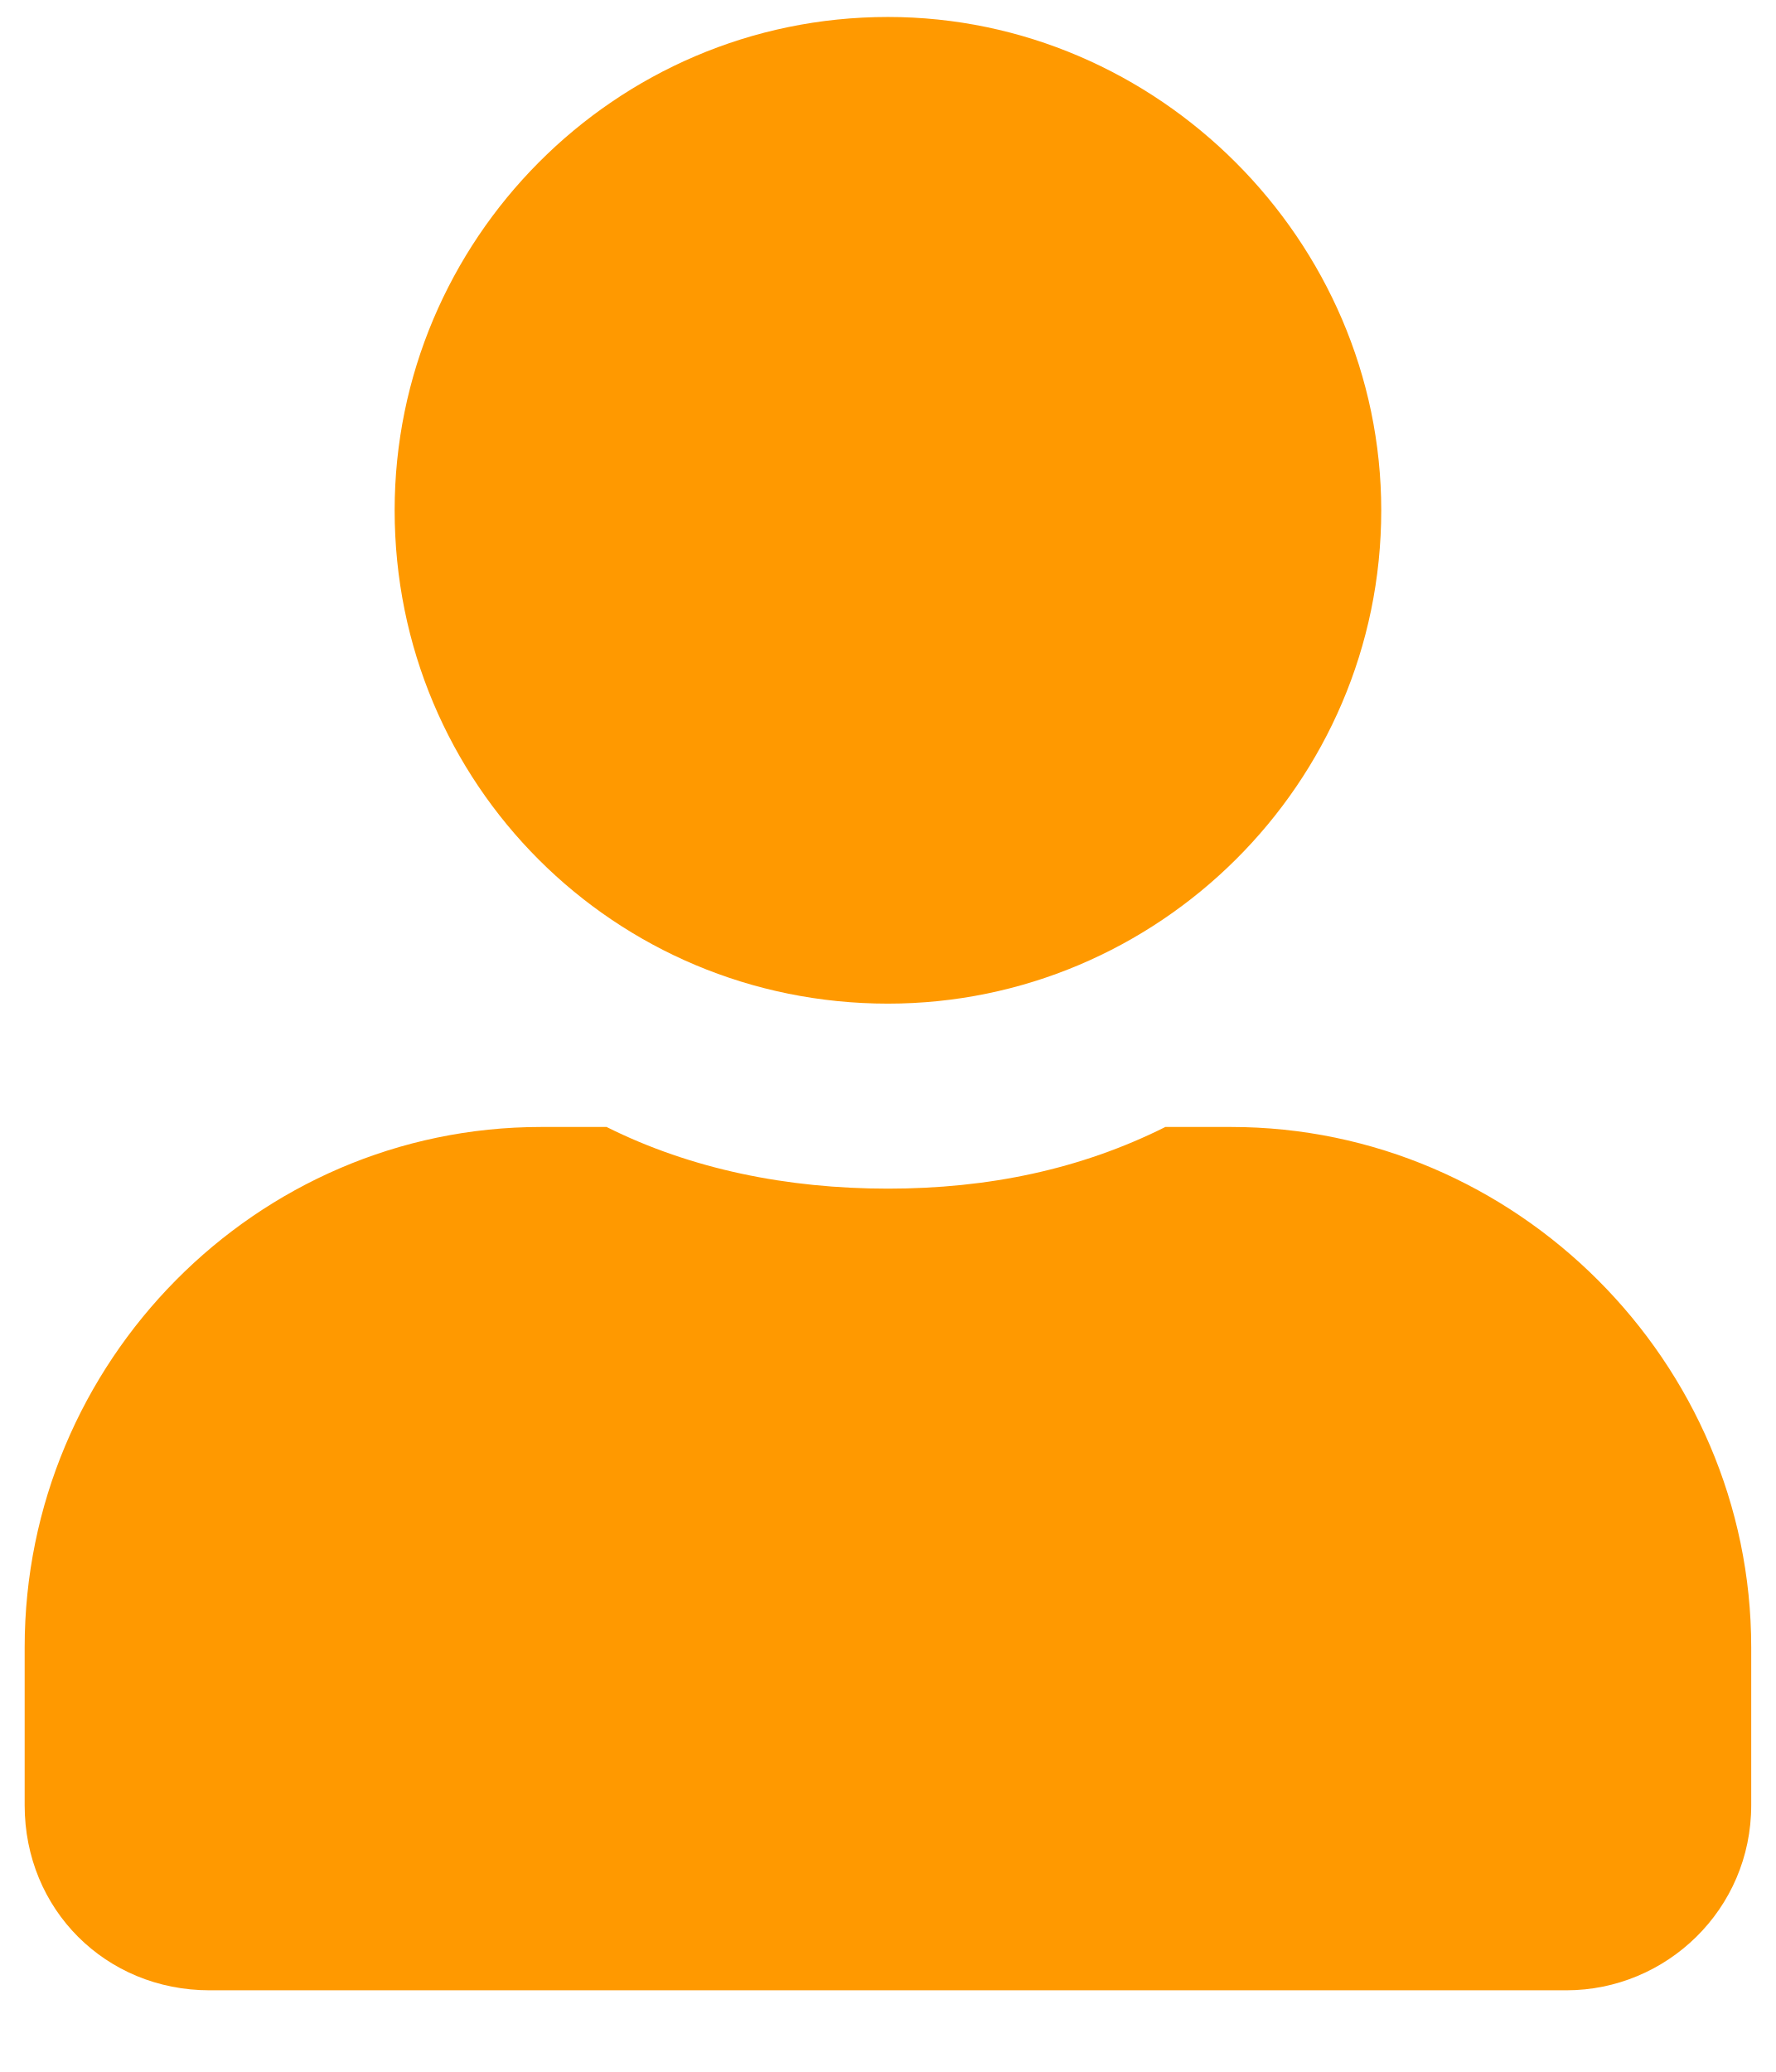
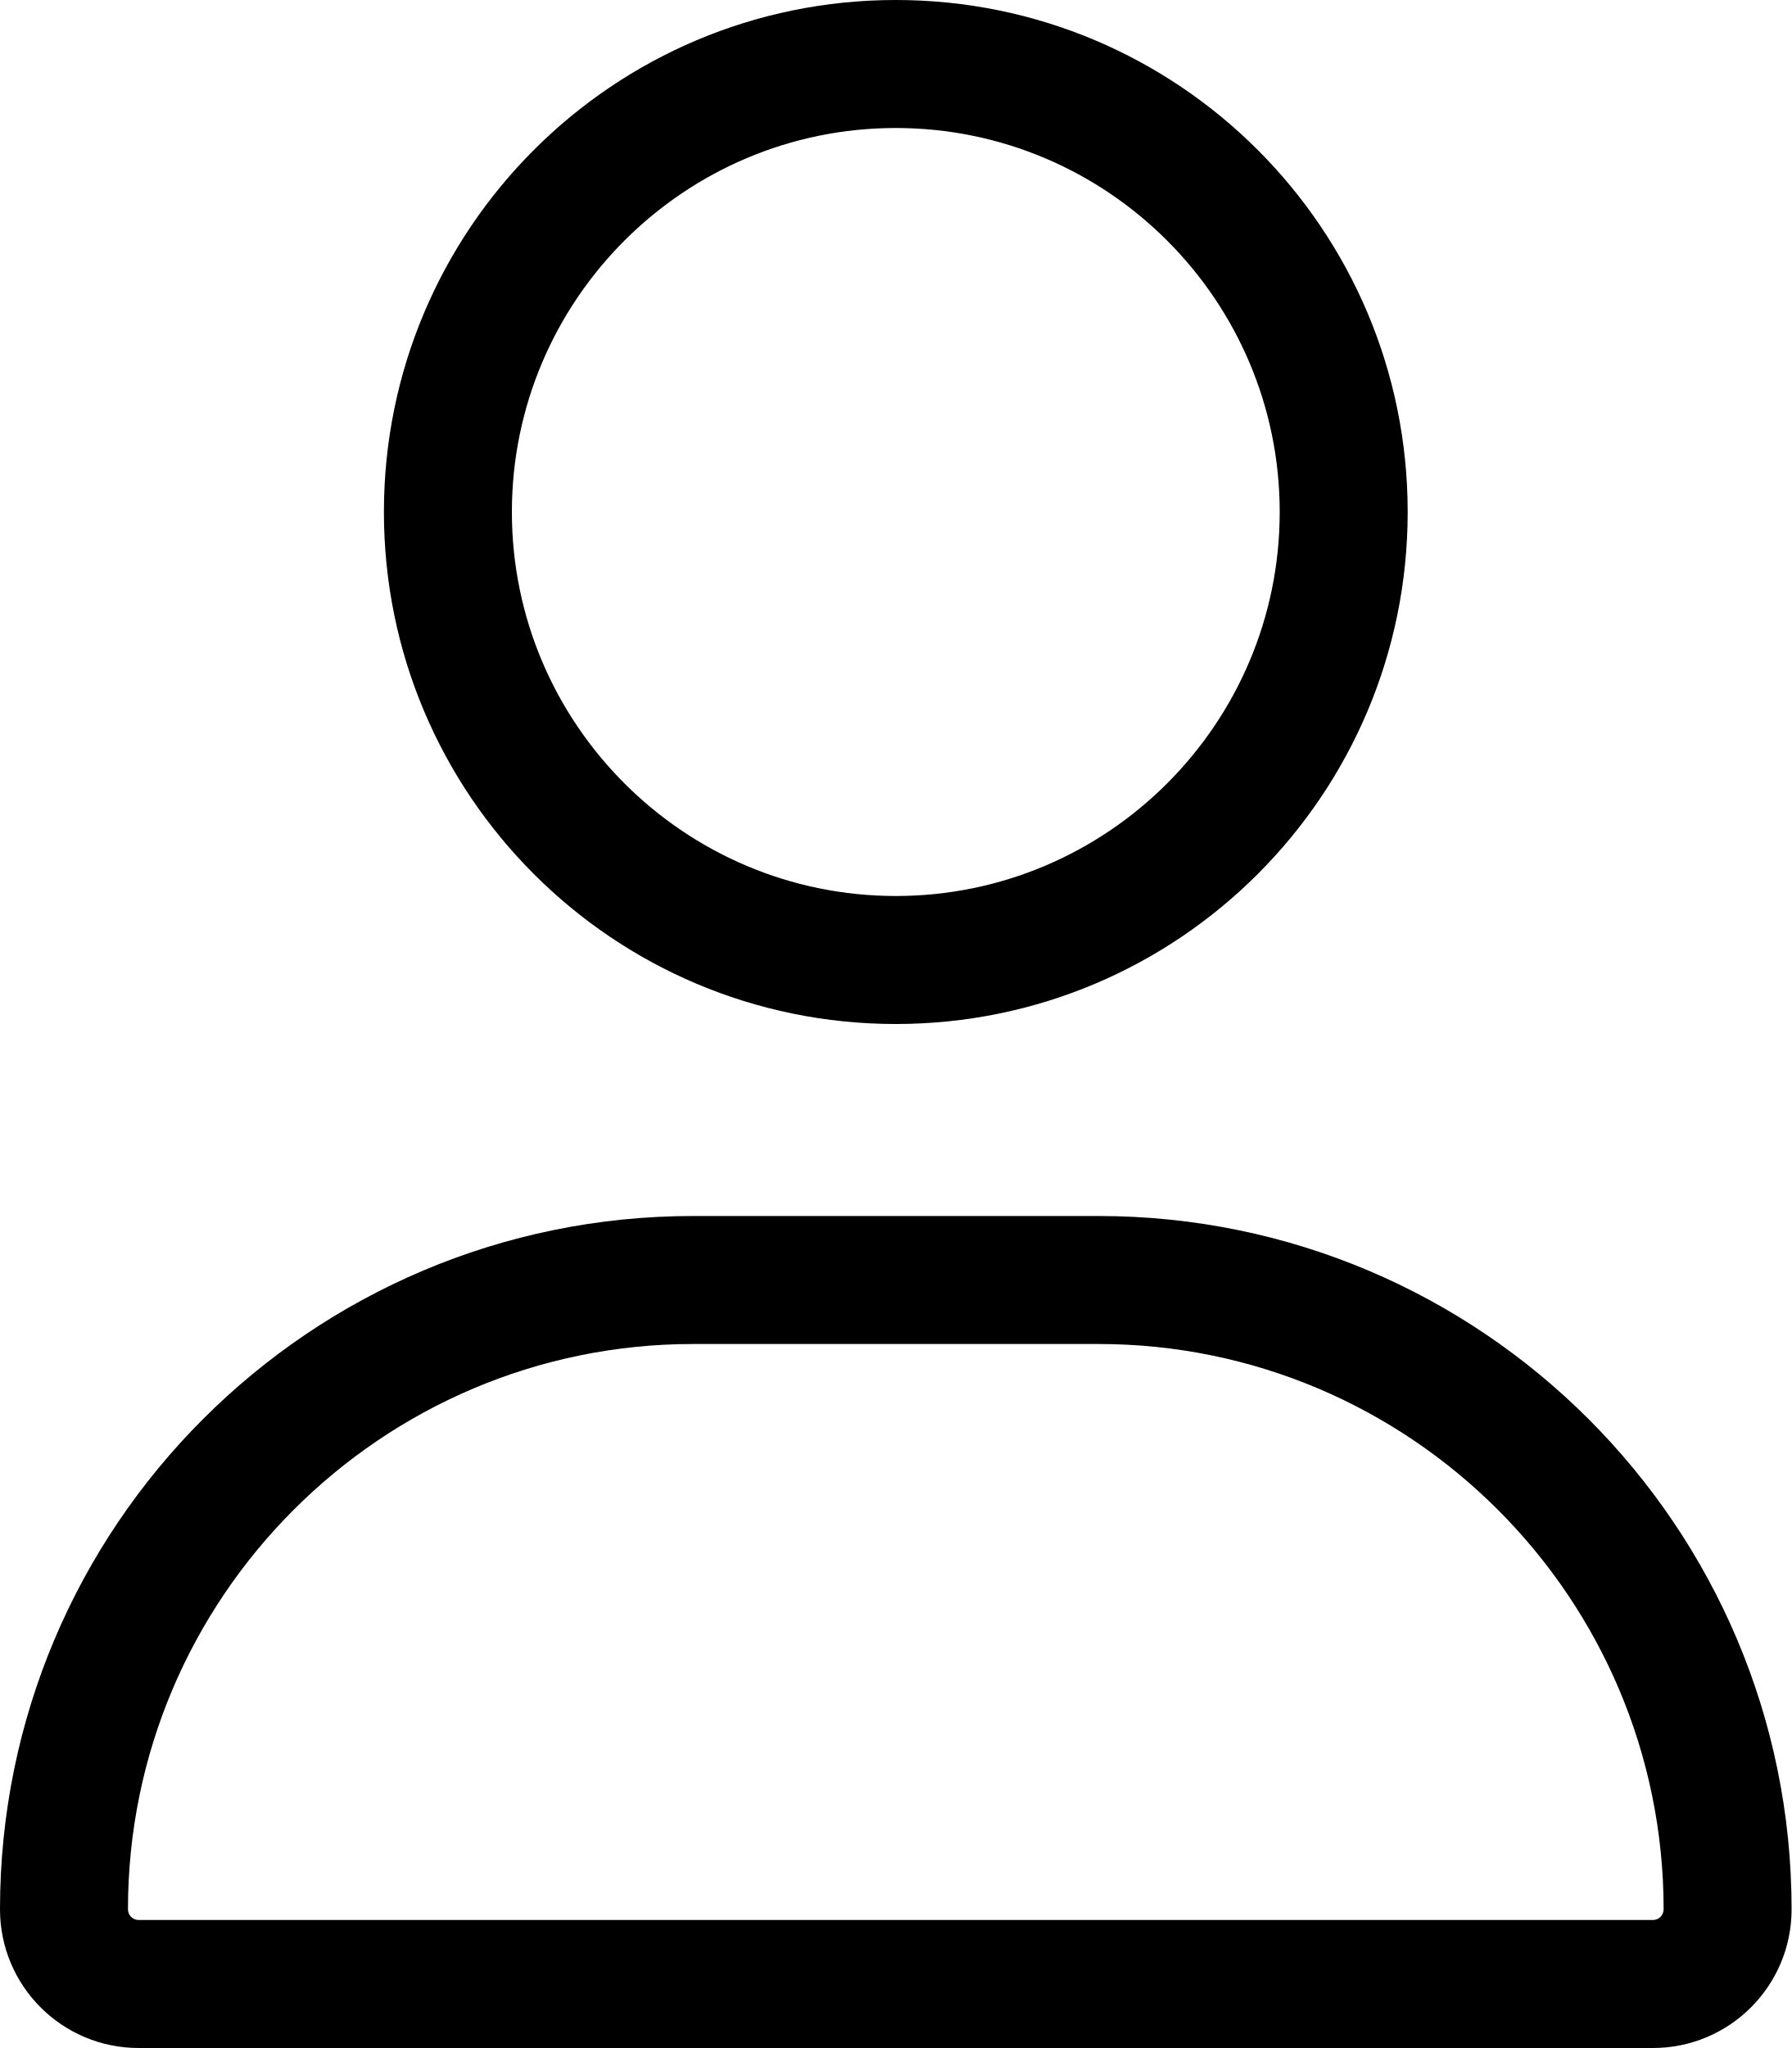
- <svg xmlns="http://www.w3.org/2000/svg" width="18" height="21" viewBox="0 0 18 21" fill="none">
-   <path d="M9 10.172C6.227 10.172 4 7.945 4 5.172C4 2.438 6.227 0.172 9 0.172C11.734 0.172 14 2.438 14 5.172C14 7.945 11.734 10.172 9 10.172ZM12.477 11.422C15.367 11.422 17.75 13.805 17.75 16.695V18.297C17.75 19.352 16.891 20.172 15.875 20.172H2.125C1.07 20.172 0.25 19.352 0.25 18.297V16.695C0.25 13.805 2.594 11.422 5.484 11.422H6.148C7.008 11.852 7.984 12.047 9 12.047C10.016 12.047 10.953 11.852 11.812 11.422H12.477Z" fill="#FF9900" />
+ <svg xmlns="http://www.w3.org/2000/svg" viewBox="0 0 448 512">
+   <path d="M224 256C294.695 256 352 198.691 352 128S294.695 0 224 0C153.312 0 96 57.309 96 128S153.312 256 224 256ZM224 32C276.936 32 320 75.064 320 128C320 180.934 276.936 224 224 224S128 180.934 128 128C128 75.064 171.064 32 224 32ZM274.664 304H173.336C77.609 304 0 381.602 0 477.332C0 496.477 15.523 512 34.664 512H413.336C432.477 512 448 496.477 448 477.332C448 381.602 370.398 304 274.664 304ZM413.336 480H34.664C33.195 480 32 478.803 32 477.332C32 399.4 95.402 336 173.336 336H274.664C352.598 336 416 399.4 416 477.332C416 478.803 414.805 480 413.336 480Z" />
</svg>
